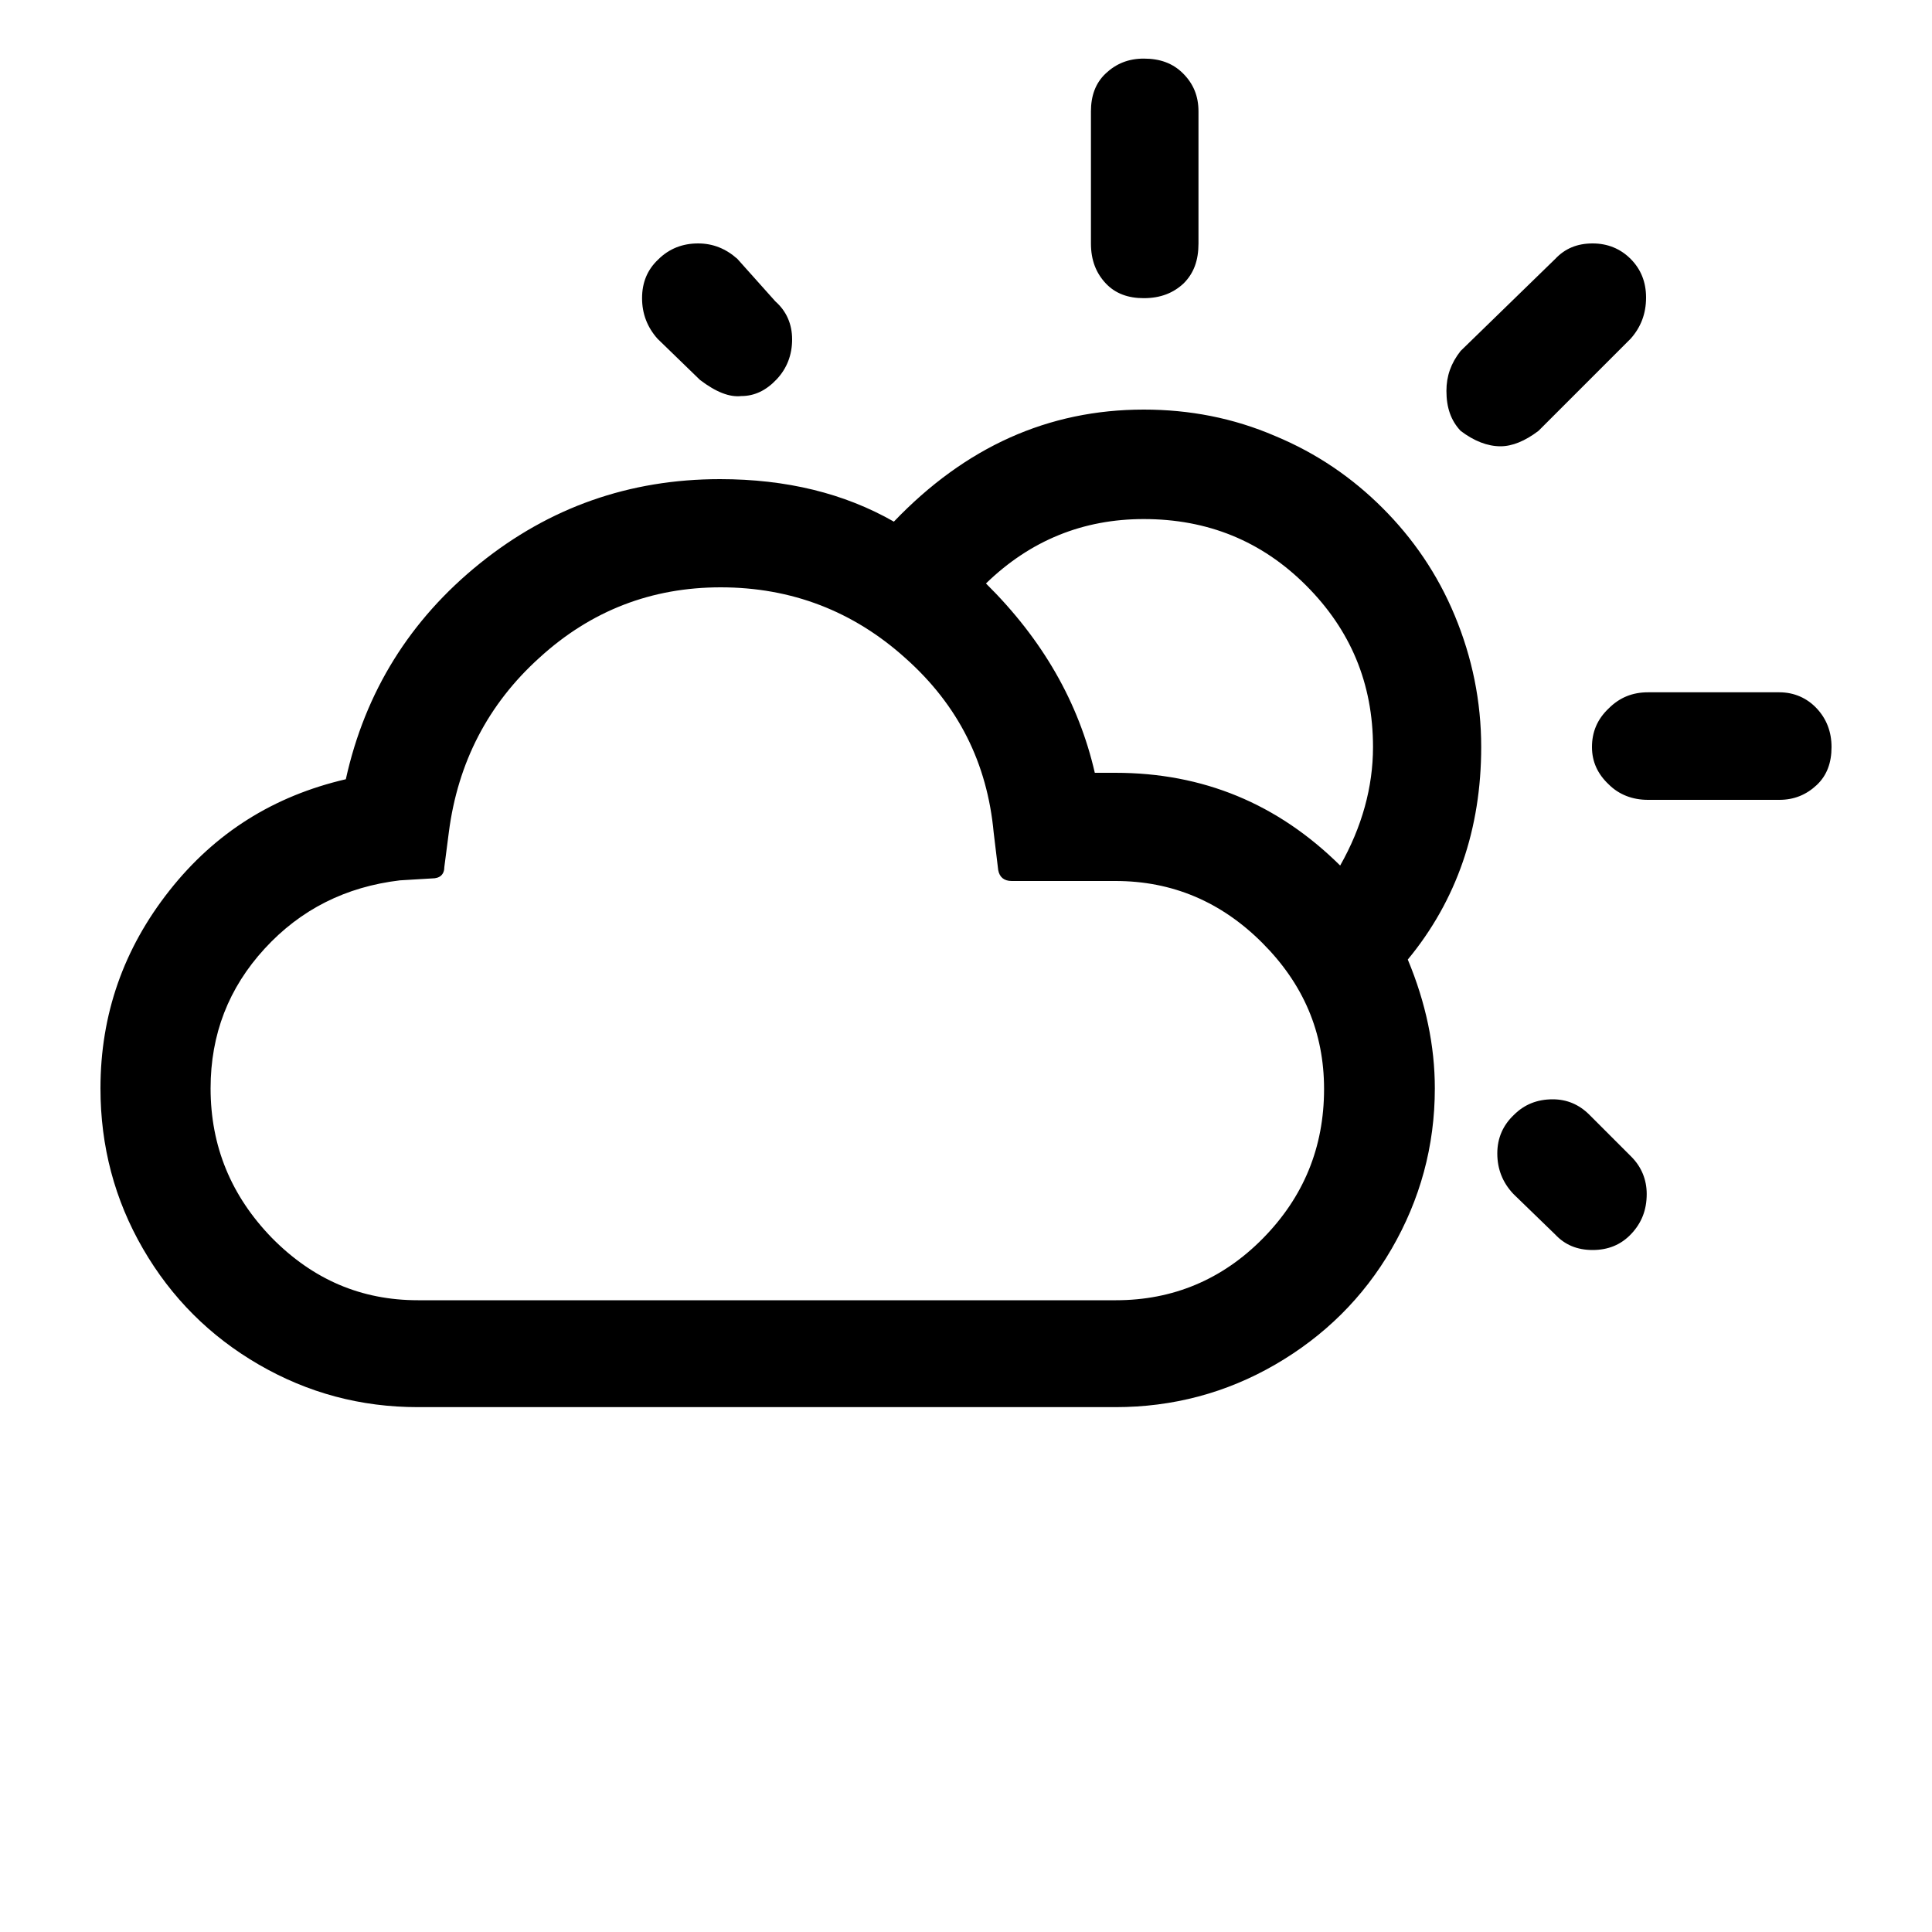
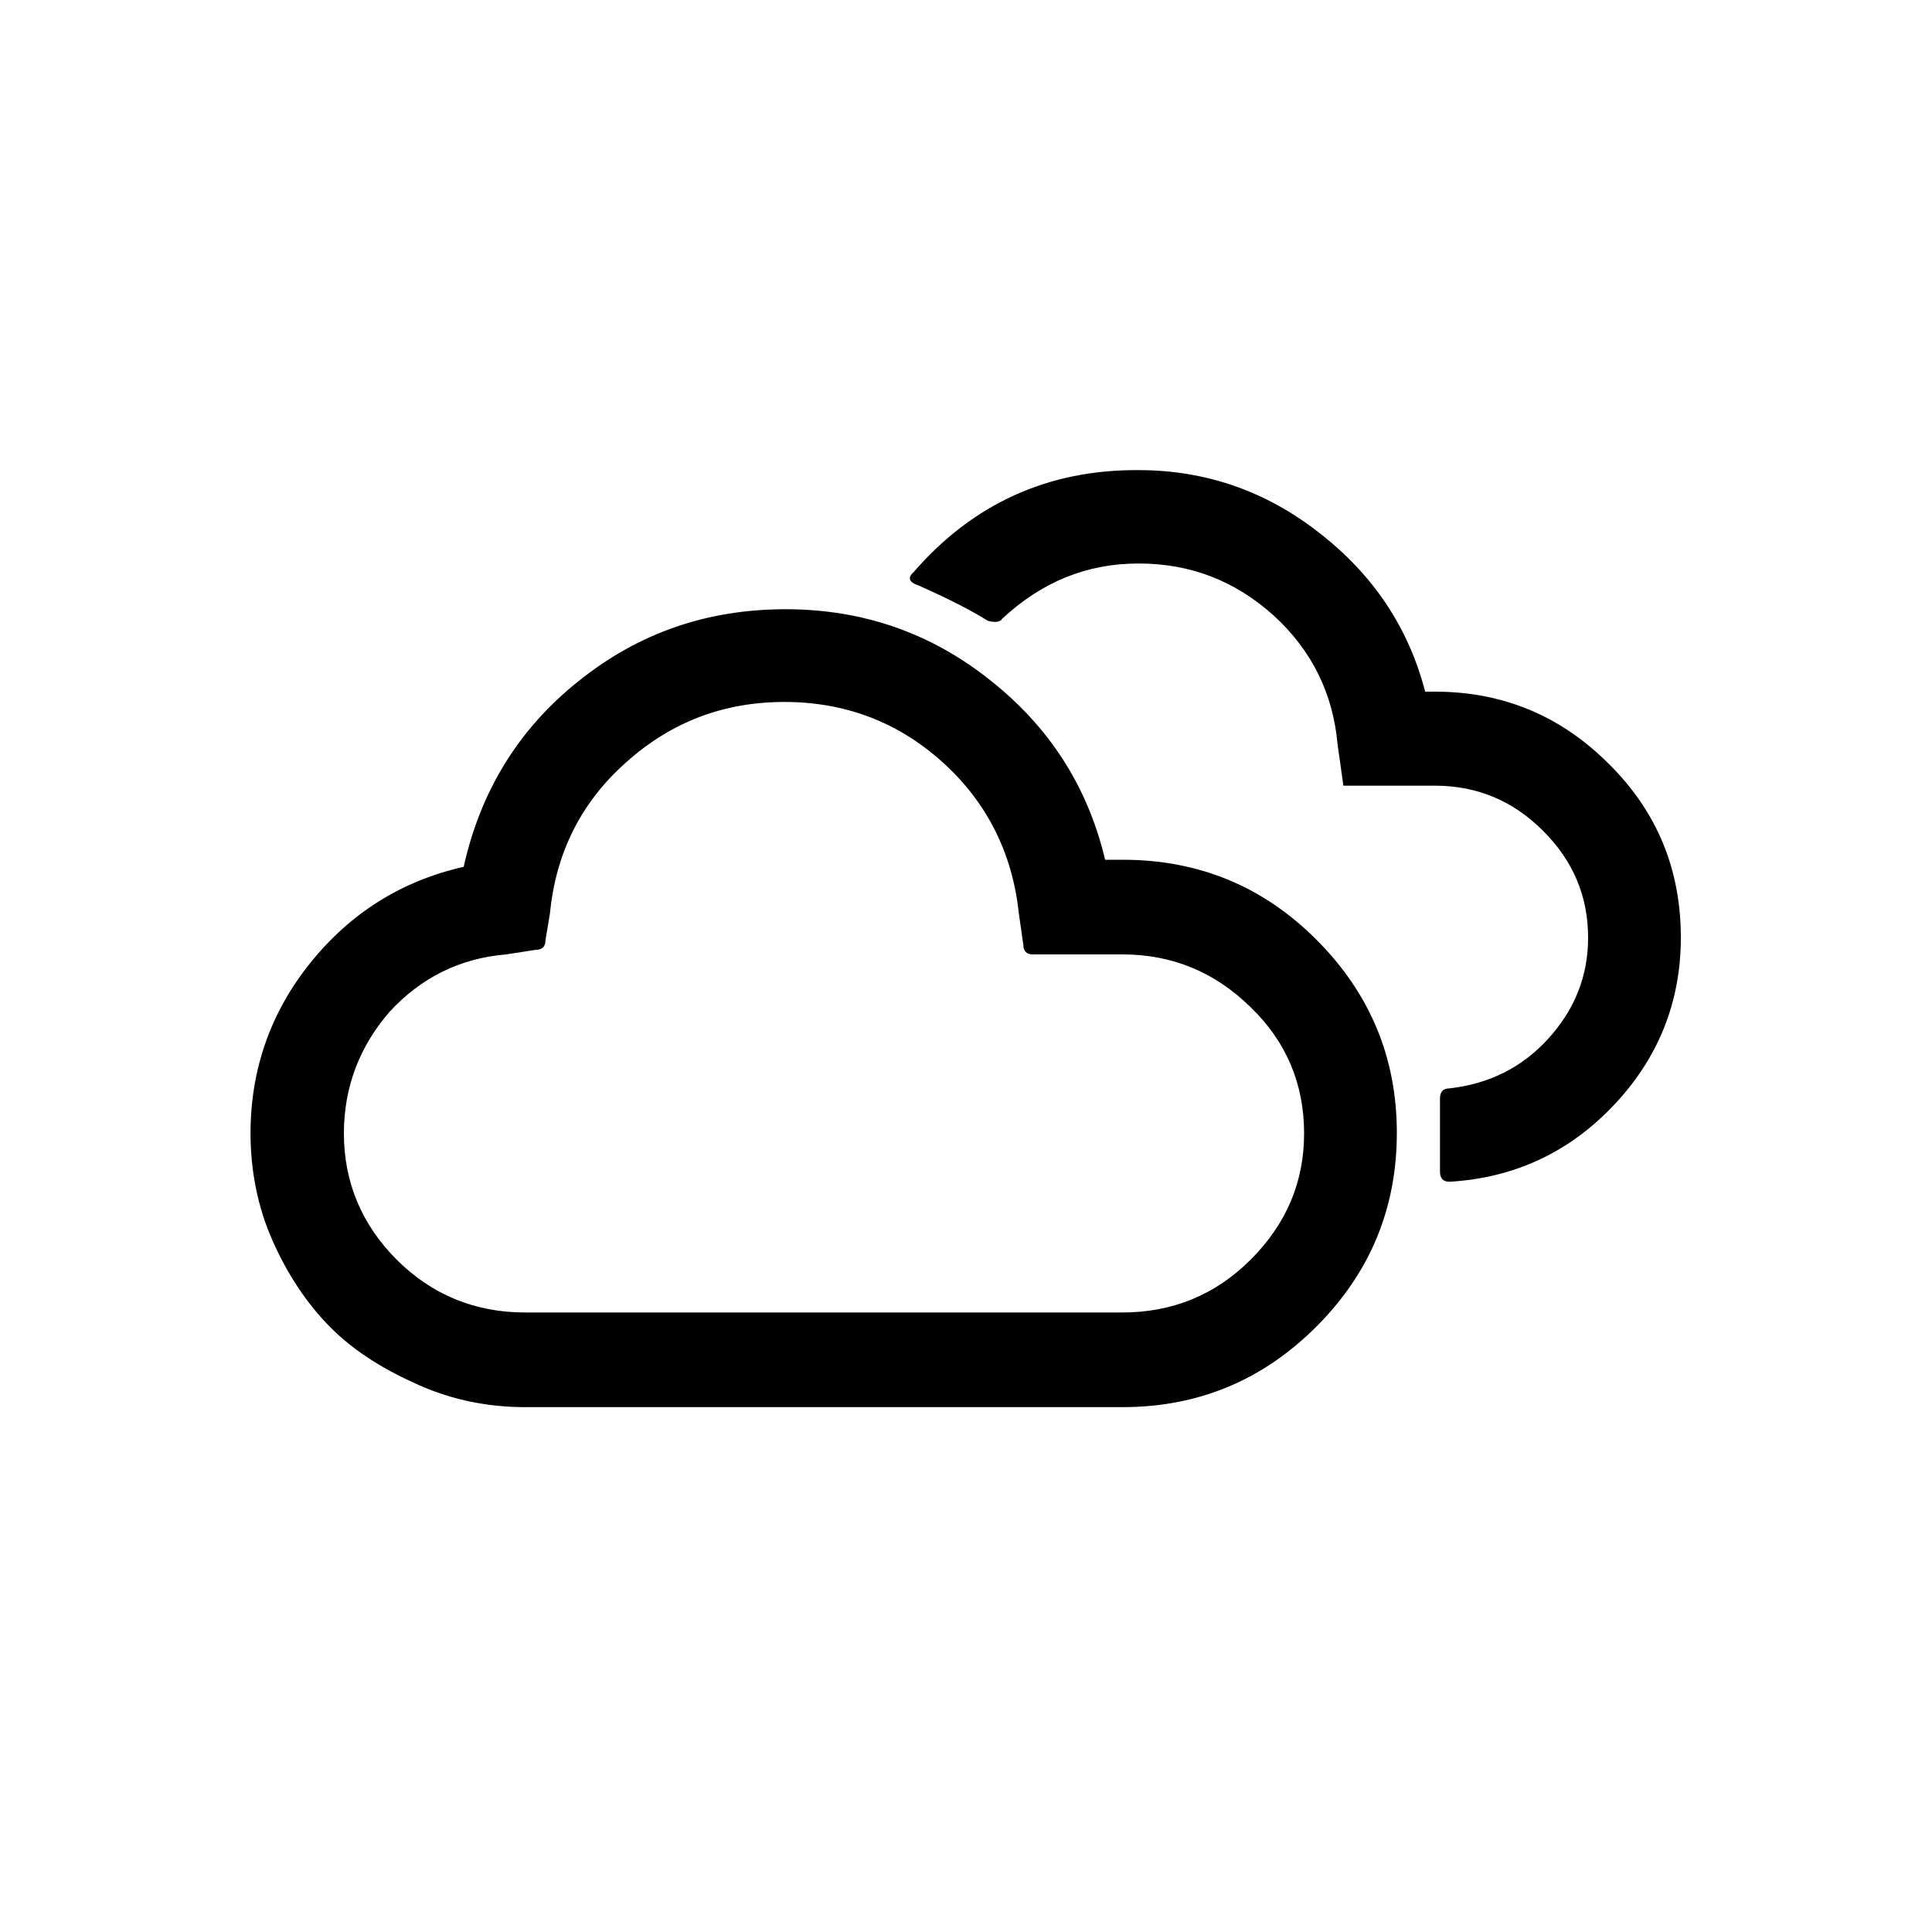
<svg xmlns="http://www.w3.org/2000/svg" version="1.1" id="Layer_1" x="0px" y="0px" viewBox="0 0 30 30" style="enable-background:new 0 0 30 30;" xml:space="preserve">
-   <path d="M1.56,16.9c0,0.9,0.22,1.73,0.66,2.49s1.04,1.36,1.8,1.8c0.76,0.44,1.58,0.66,2.47,0.66h10.83c0.89,0,1.72-0.22,2.48-0.66  c0.76-0.44,1.37-1.04,1.81-1.8c0.44-0.76,0.67-1.59,0.67-2.49c0-0.66-0.14-1.33-0.42-2C22.62,13.98,23,12.87,23,11.6  c0-0.71-0.14-1.39-0.41-2.04c-0.27-0.65-0.65-1.2-1.12-1.67C21,7.42,20.45,7.04,19.8,6.77c-0.65-0.28-1.33-0.41-2.04-0.41  c-1.48,0-2.77,0.58-3.88,1.74c-0.77-0.44-1.67-0.66-2.7-0.66c-1.41,0-2.65,0.44-3.73,1.31c-1.08,0.87-1.78,1.99-2.08,3.35  c-1.12,0.26-2.03,0.83-2.74,1.73S1.56,15.75,1.56,16.9z M3.27,16.9c0-0.84,0.28-1.56,0.84-2.17c0.56-0.61,1.26-0.96,2.1-1.06  l0.5-0.03c0.12,0,0.19-0.06,0.19-0.18l0.07-0.54c0.14-1.08,0.61-1.99,1.41-2.71c0.8-0.73,1.74-1.09,2.81-1.09  c1.1,0,2.06,0.37,2.87,1.1c0.82,0.73,1.27,1.63,1.37,2.71l0.07,0.58c0.02,0.11,0.09,0.17,0.21,0.17h1.61c0.88,0,1.64,0.32,2.28,0.96  c0.64,0.64,0.96,1.39,0.96,2.27c0,0.91-0.32,1.68-0.95,2.32c-0.63,0.64-1.4,0.96-2.28,0.96H6.49c-0.88,0-1.63-0.32-2.27-0.97  C3.59,18.57,3.27,17.8,3.27,16.9z M9.97,4.63c0,0.24,0.08,0.45,0.24,0.63l0.66,0.64c0.25,0.19,0.46,0.27,0.64,0.25  c0.21,0,0.39-0.09,0.55-0.26s0.24-0.38,0.24-0.62c0-0.24-0.09-0.44-0.26-0.59l-0.59-0.66c-0.18-0.16-0.38-0.24-0.61-0.24  c-0.24,0-0.45,0.08-0.62,0.25C10.05,4.19,9.97,4.39,9.97,4.63z M15.31,9.06c0.69-0.67,1.51-1,2.45-1c0.99,0,1.83,0.34,2.52,1.03  c0.69,0.69,1.04,1.52,1.04,2.51c0,0.62-0.17,1.24-0.51,1.84C19.84,12.48,18.68,12,17.32,12H17C16.75,10.91,16.19,9.93,15.31,9.06z   M16.94,3.78c0,0.26,0.08,0.46,0.23,0.62s0.35,0.23,0.59,0.23c0.26,0,0.46-0.08,0.62-0.23c0.16-0.16,0.23-0.36,0.23-0.62V1.73  c0-0.24-0.08-0.43-0.24-0.59s-0.36-0.23-0.61-0.23c-0.24,0-0.43,0.08-0.59,0.23s-0.23,0.35-0.23,0.59V3.78z M22.46,6.07  c0,0.26,0.07,0.46,0.22,0.62c0.21,0.16,0.42,0.24,0.62,0.24c0.18,0,0.38-0.08,0.59-0.24l1.43-1.43c0.16-0.18,0.24-0.39,0.24-0.64  c0-0.24-0.08-0.44-0.24-0.6c-0.16-0.16-0.36-0.24-0.59-0.24c-0.24,0-0.43,0.08-0.58,0.24l-1.47,1.43  C22.53,5.64,22.46,5.84,22.46,6.07z M23.25,17.91c0,0.24,0.08,0.45,0.25,0.63l0.65,0.63c0.15,0.16,0.34,0.24,0.58,0.24  s0.44-0.08,0.6-0.25c0.16-0.17,0.24-0.37,0.24-0.62c0-0.22-0.08-0.42-0.24-0.58l-0.65-0.65c-0.16-0.16-0.35-0.24-0.57-0.24  c-0.24,0-0.44,0.08-0.6,0.24C23.34,17.47,23.25,17.67,23.25,17.91z M24.72,11.6c0,0.23,0.09,0.42,0.26,0.58  c0.16,0.16,0.37,0.24,0.61,0.24h2.04c0.23,0,0.42-0.08,0.58-0.23s0.23-0.35,0.23-0.59c0-0.24-0.08-0.44-0.23-0.6  s-0.35-0.25-0.58-0.25h-2.04c-0.24,0-0.44,0.08-0.61,0.25C24.8,11.17,24.72,11.37,24.72,11.6z" />
+   <path d="M3.89,17.6c0-0.99,0.31-1.88,0.93-2.65s1.41-1.27,2.38-1.49c0.26-1.17,0.85-2.14,1.78-2.88c0.93-0.75,2-1.12,3.22-1.12  c1.18,0,2.24,0.36,3.16,1.09c0.93,0.73,1.53,1.66,1.8,2.8h0.27c1.18,0,2.18,0.41,3.01,1.24s1.25,1.83,1.25,3  c0,1.18-0.42,2.18-1.25,3.01s-1.83,1.25-3.01,1.25H8.16c-0.58,0-1.13-0.11-1.65-0.34S5.52,21,5.14,20.62  c-0.38-0.38-0.68-0.84-0.91-1.36S3.89,18.17,3.89,17.6z M5.34,17.6c0,0.76,0.28,1.42,0.82,1.96s1.21,0.82,1.99,0.82h9.28  c0.77,0,1.44-0.27,1.99-0.82c0.55-0.55,0.83-1.2,0.83-1.96c0-0.76-0.27-1.42-0.83-1.96c-0.55-0.54-1.21-0.82-1.99-0.82h-1.39  c-0.1,0-0.15-0.05-0.15-0.15l-0.07-0.49c-0.1-0.94-0.5-1.73-1.19-2.35s-1.51-0.93-2.45-0.93c-0.94,0-1.76,0.31-2.46,0.94  c-0.7,0.62-1.09,1.41-1.18,2.34l-0.07,0.42c0,0.1-0.05,0.15-0.16,0.15l-0.45,0.07c-0.72,0.06-1.32,0.36-1.81,0.89  C5.59,16.24,5.34,16.87,5.34,17.6z M14.19,8.88c-0.1,0.09-0.08,0.16,0.07,0.21c0.43,0.19,0.79,0.37,1.08,0.55  c0.11,0.03,0.19,0.02,0.22-0.03c0.61-0.57,1.31-0.86,2.12-0.86c0.81,0,1.5,0.27,2.1,0.81c0.59,0.54,0.92,1.21,0.99,2l0.09,0.64h1.42  c0.65,0,1.21,0.23,1.68,0.7c0.47,0.47,0.7,1.02,0.7,1.66c0,0.6-0.21,1.12-0.62,1.57s-0.92,0.7-1.53,0.77c-0.1,0-0.15,0.05-0.15,0.16  v1.13c0,0.11,0.05,0.16,0.15,0.16c1.01-0.06,1.86-0.46,2.55-1.19s1.04-1.6,1.04-2.6c0-1.06-0.37-1.96-1.12-2.7  c-0.75-0.75-1.65-1.12-2.7-1.12h-0.15c-0.26-1-0.81-1.82-1.65-2.47c-0.83-0.65-1.77-0.97-2.8-0.97C16.28,7.29,15.11,7.82,14.19,8.88  z" />
</svg>
